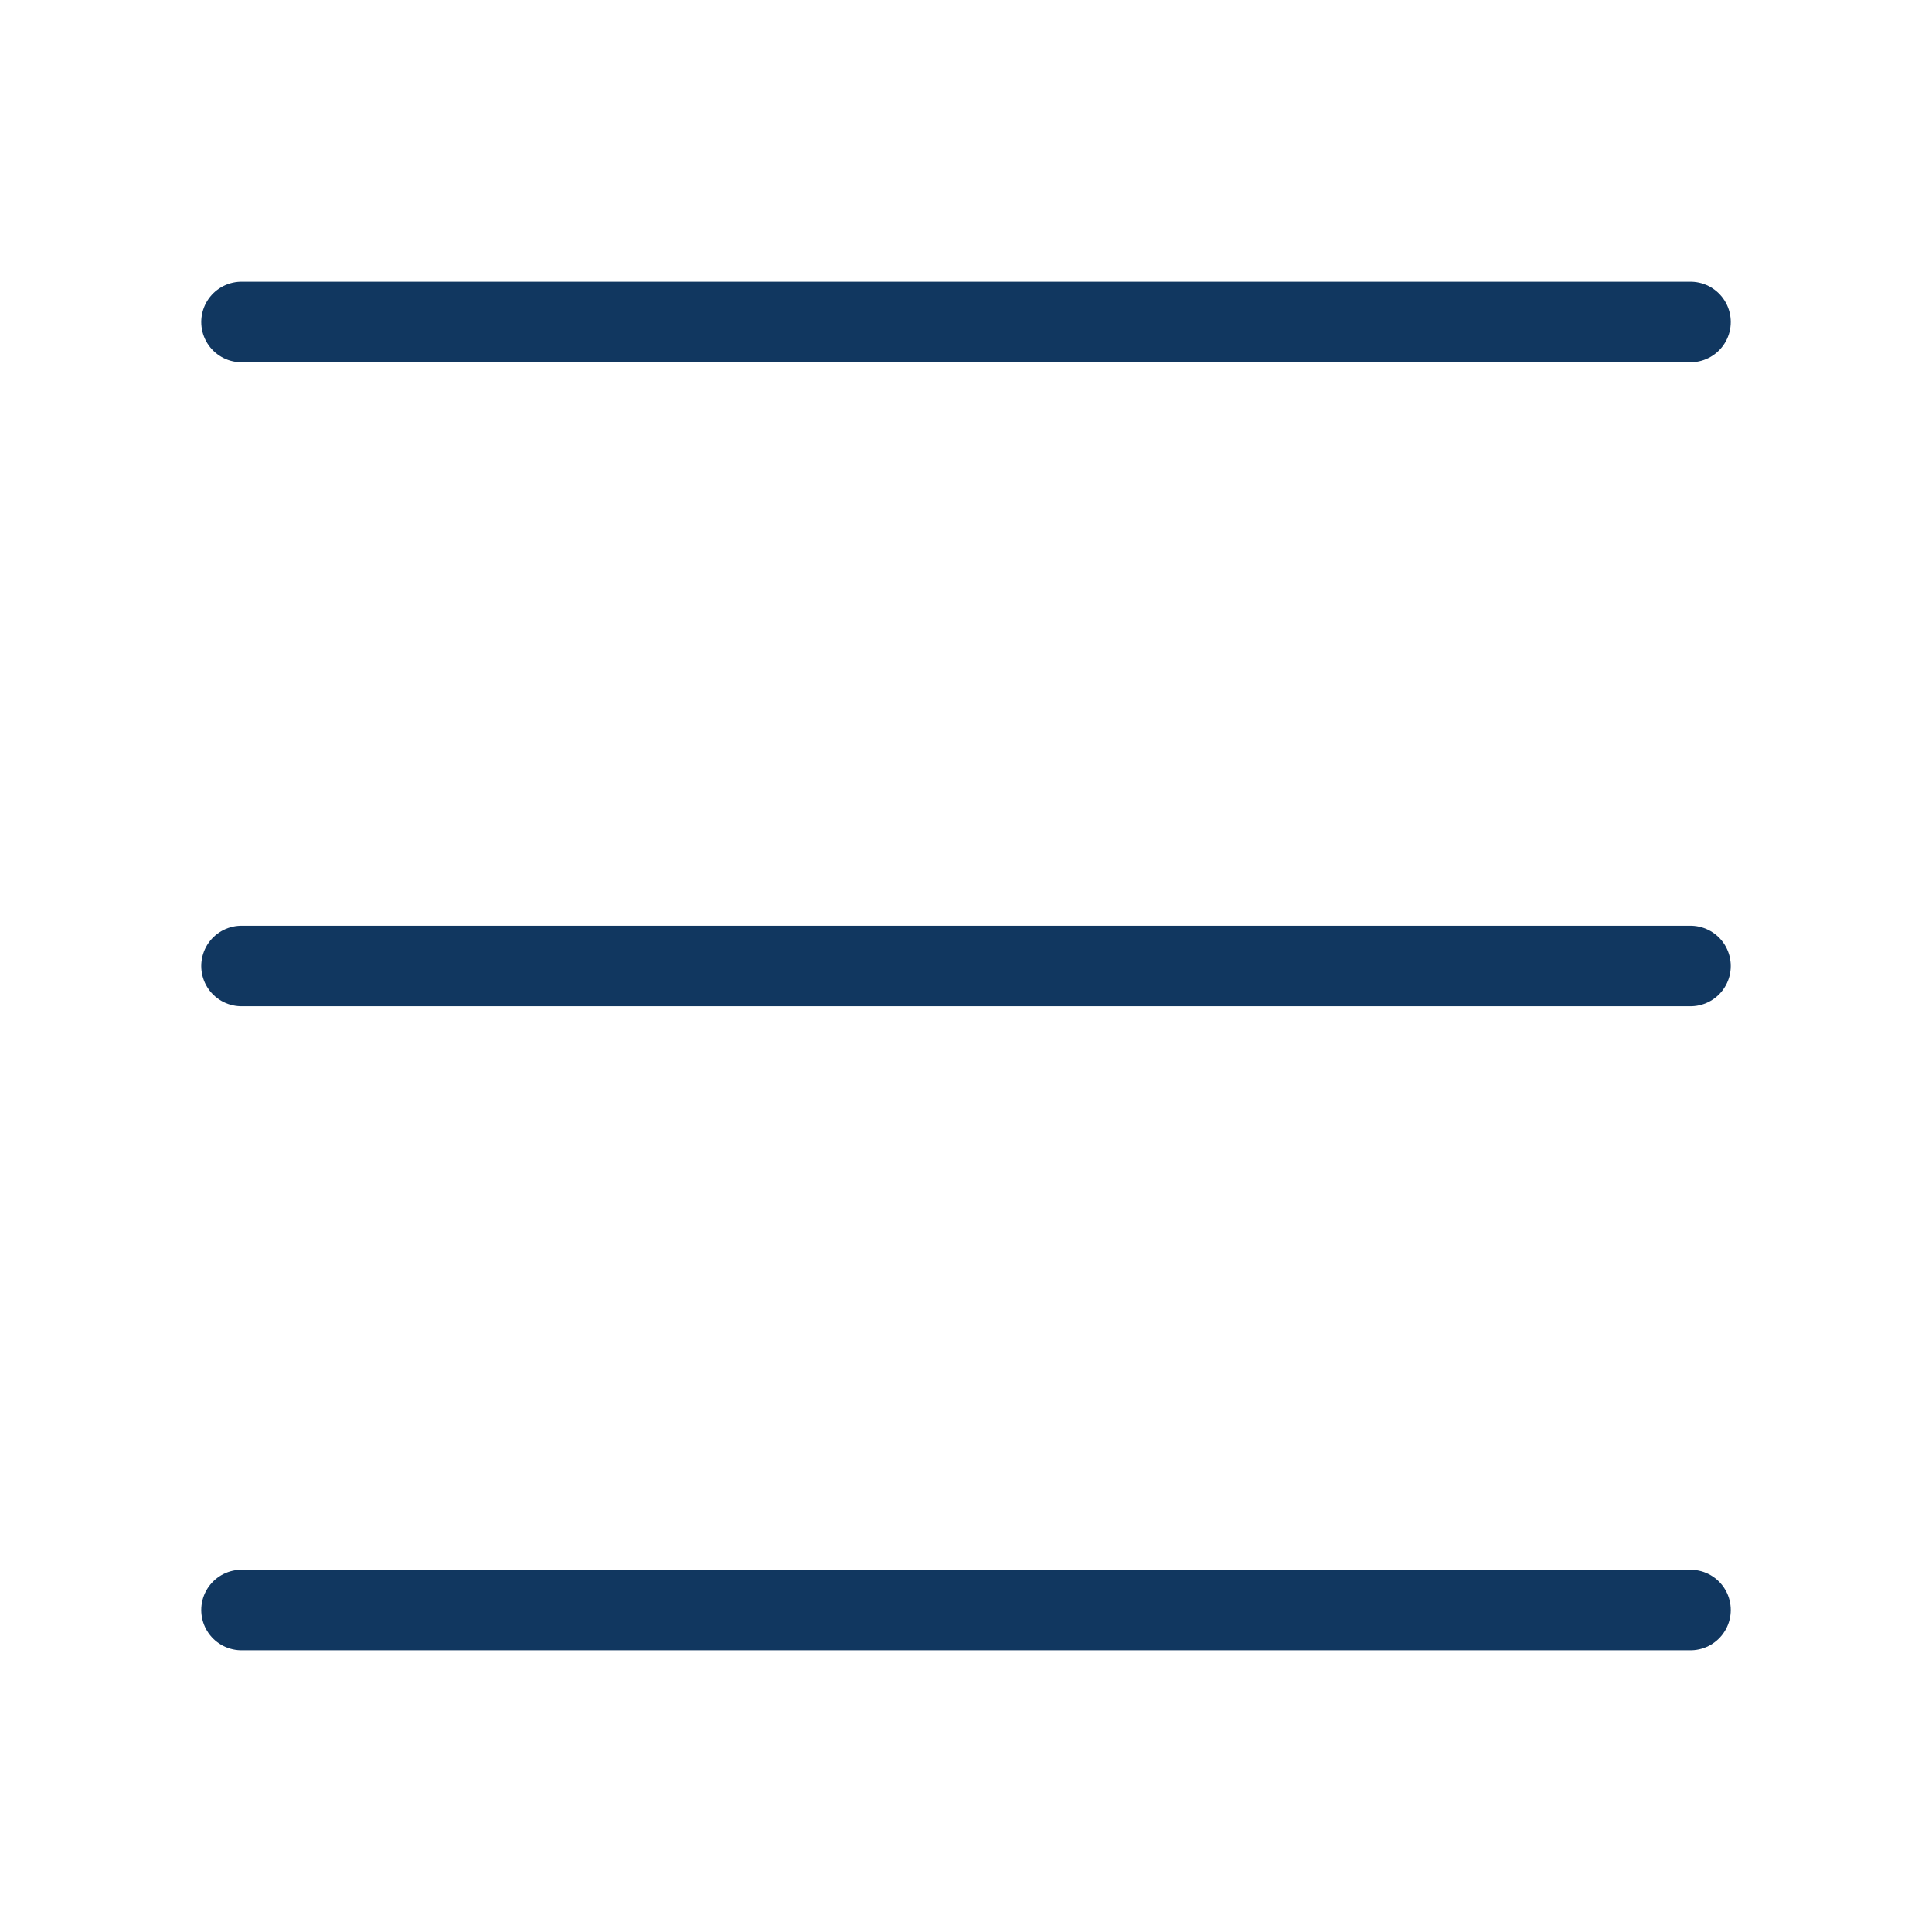
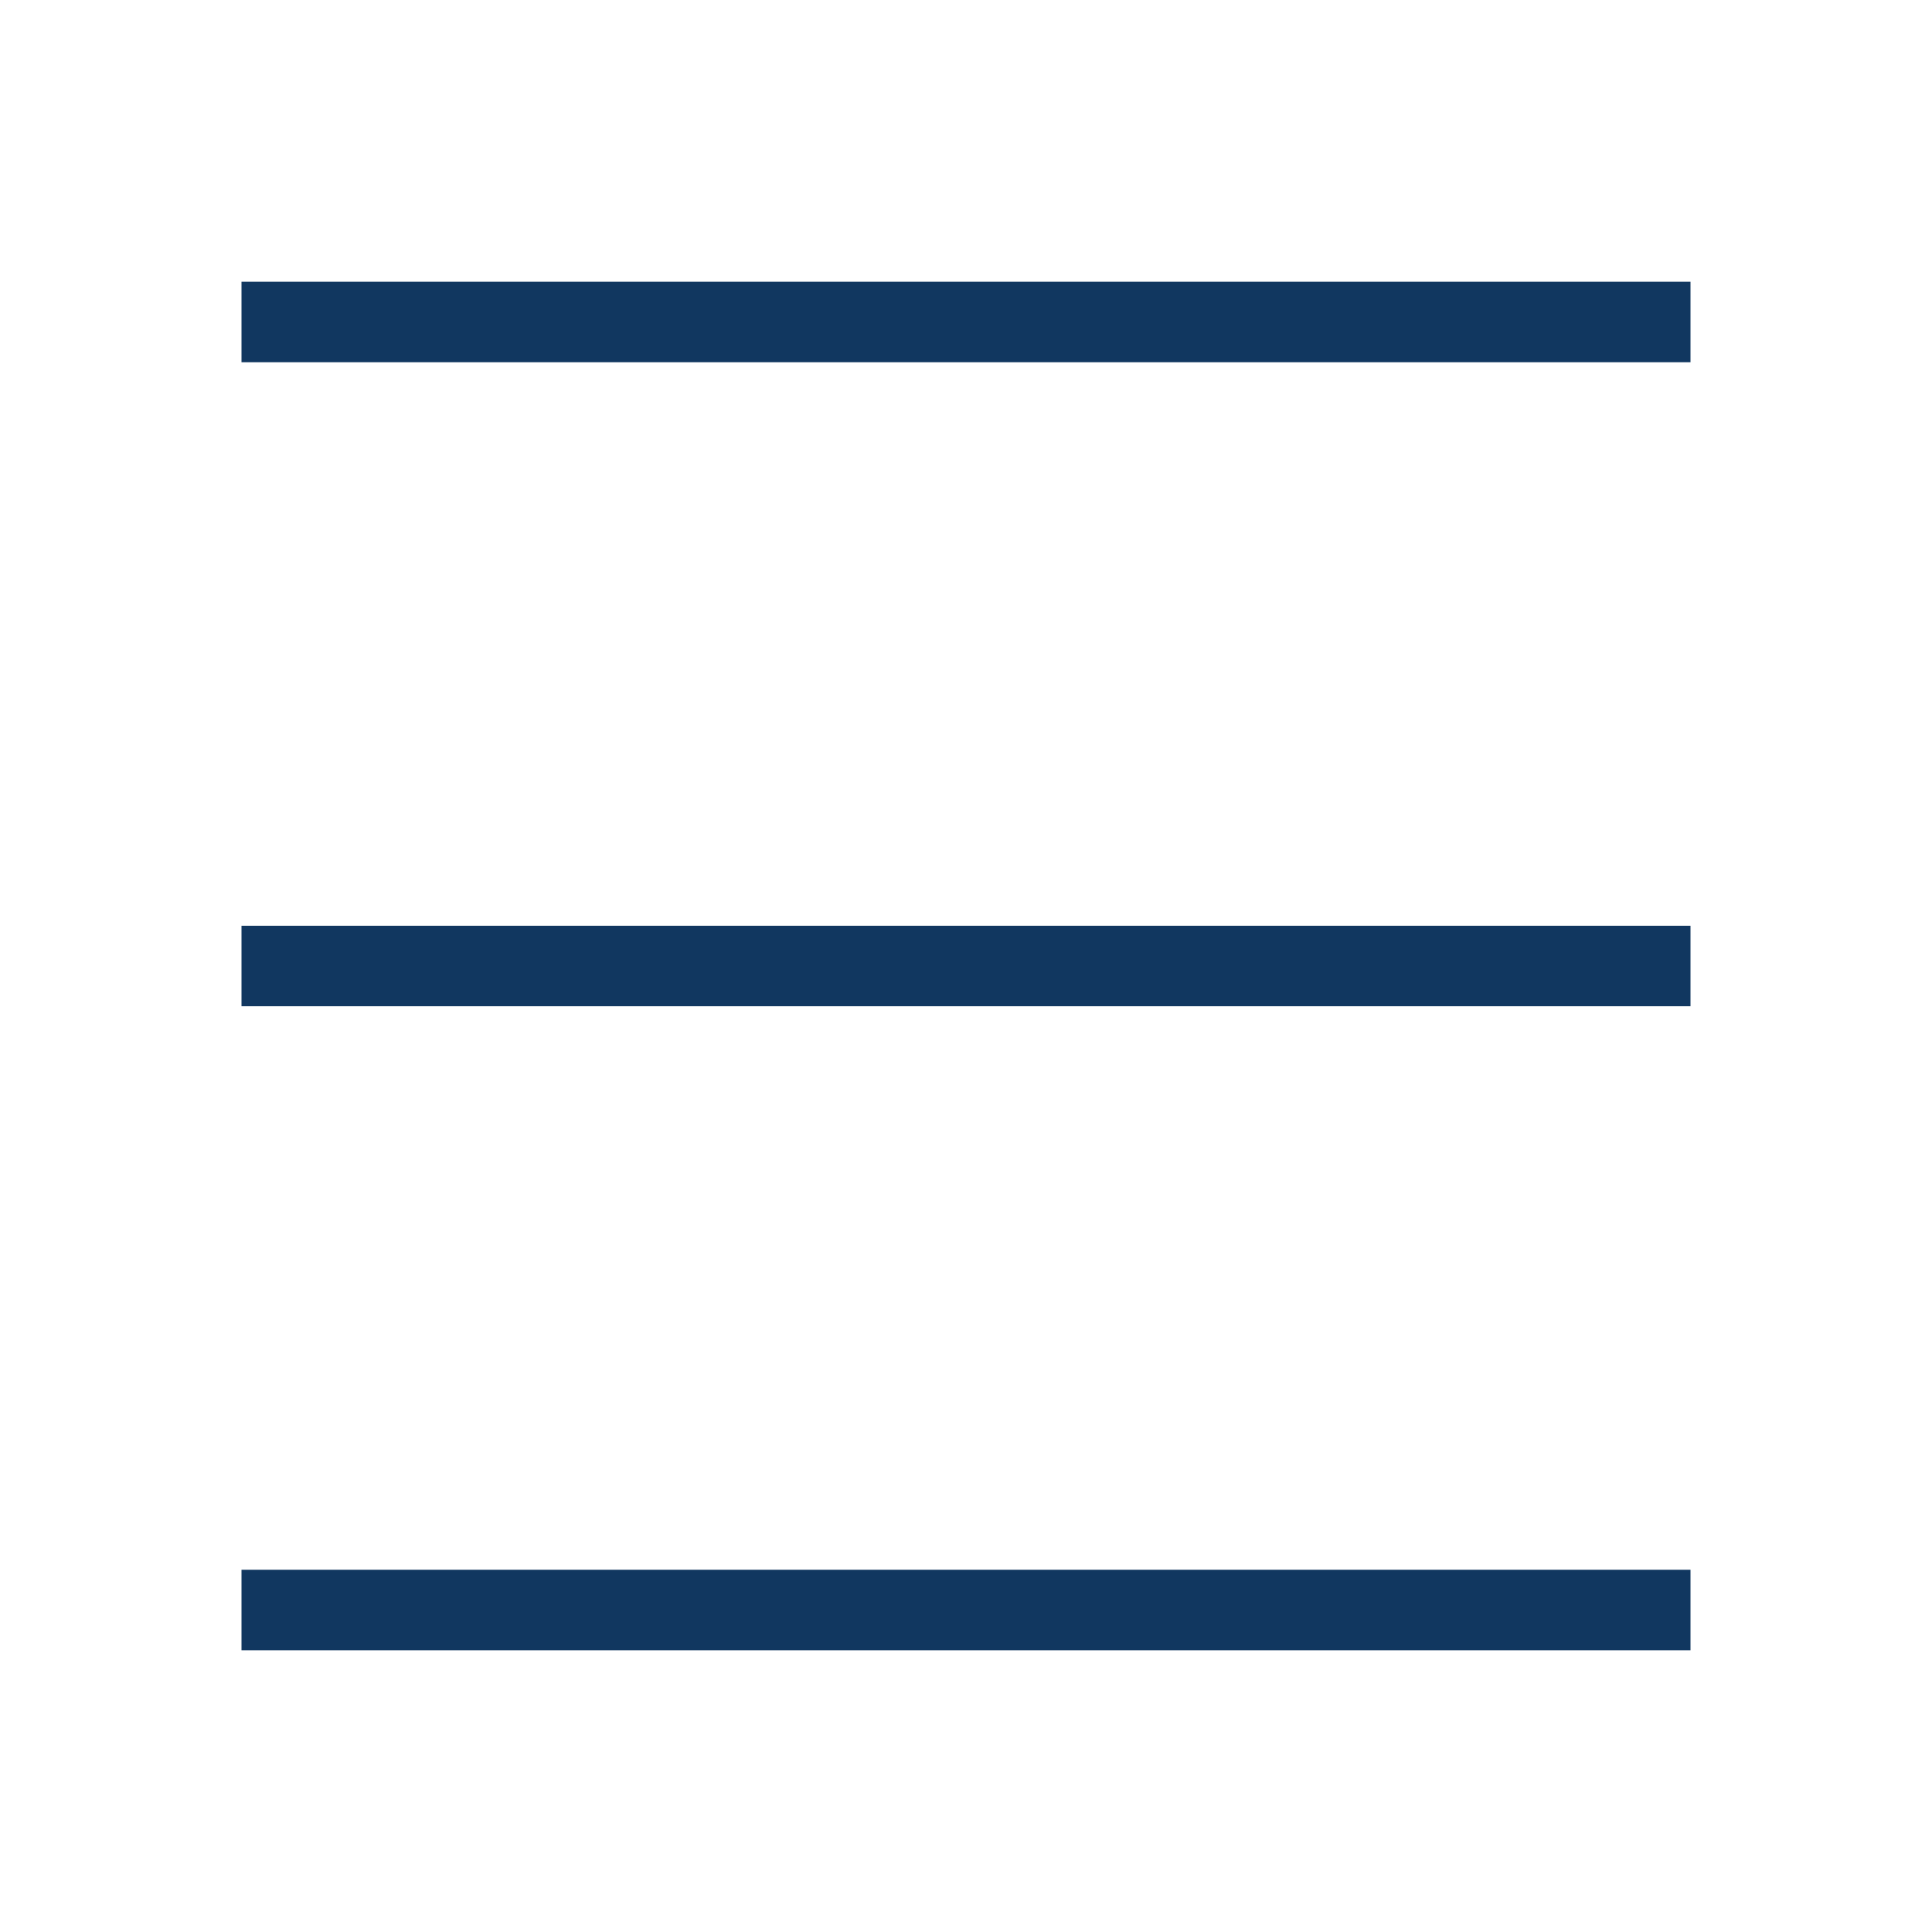
<svg xmlns="http://www.w3.org/2000/svg" width="24" height="24" viewBox="0 0 24 24" fill="none">
-   <path d="M3 12H21M3 4H21M3 20H21" stroke="#113760" stroke-linecap="round" stroke-linejoin="round" />
+   <path d="M3 12H21M3 4H21M3 20H21" stroke="#113760" strokeLinecap="round" strokeLinejoin="round" />
</svg>
